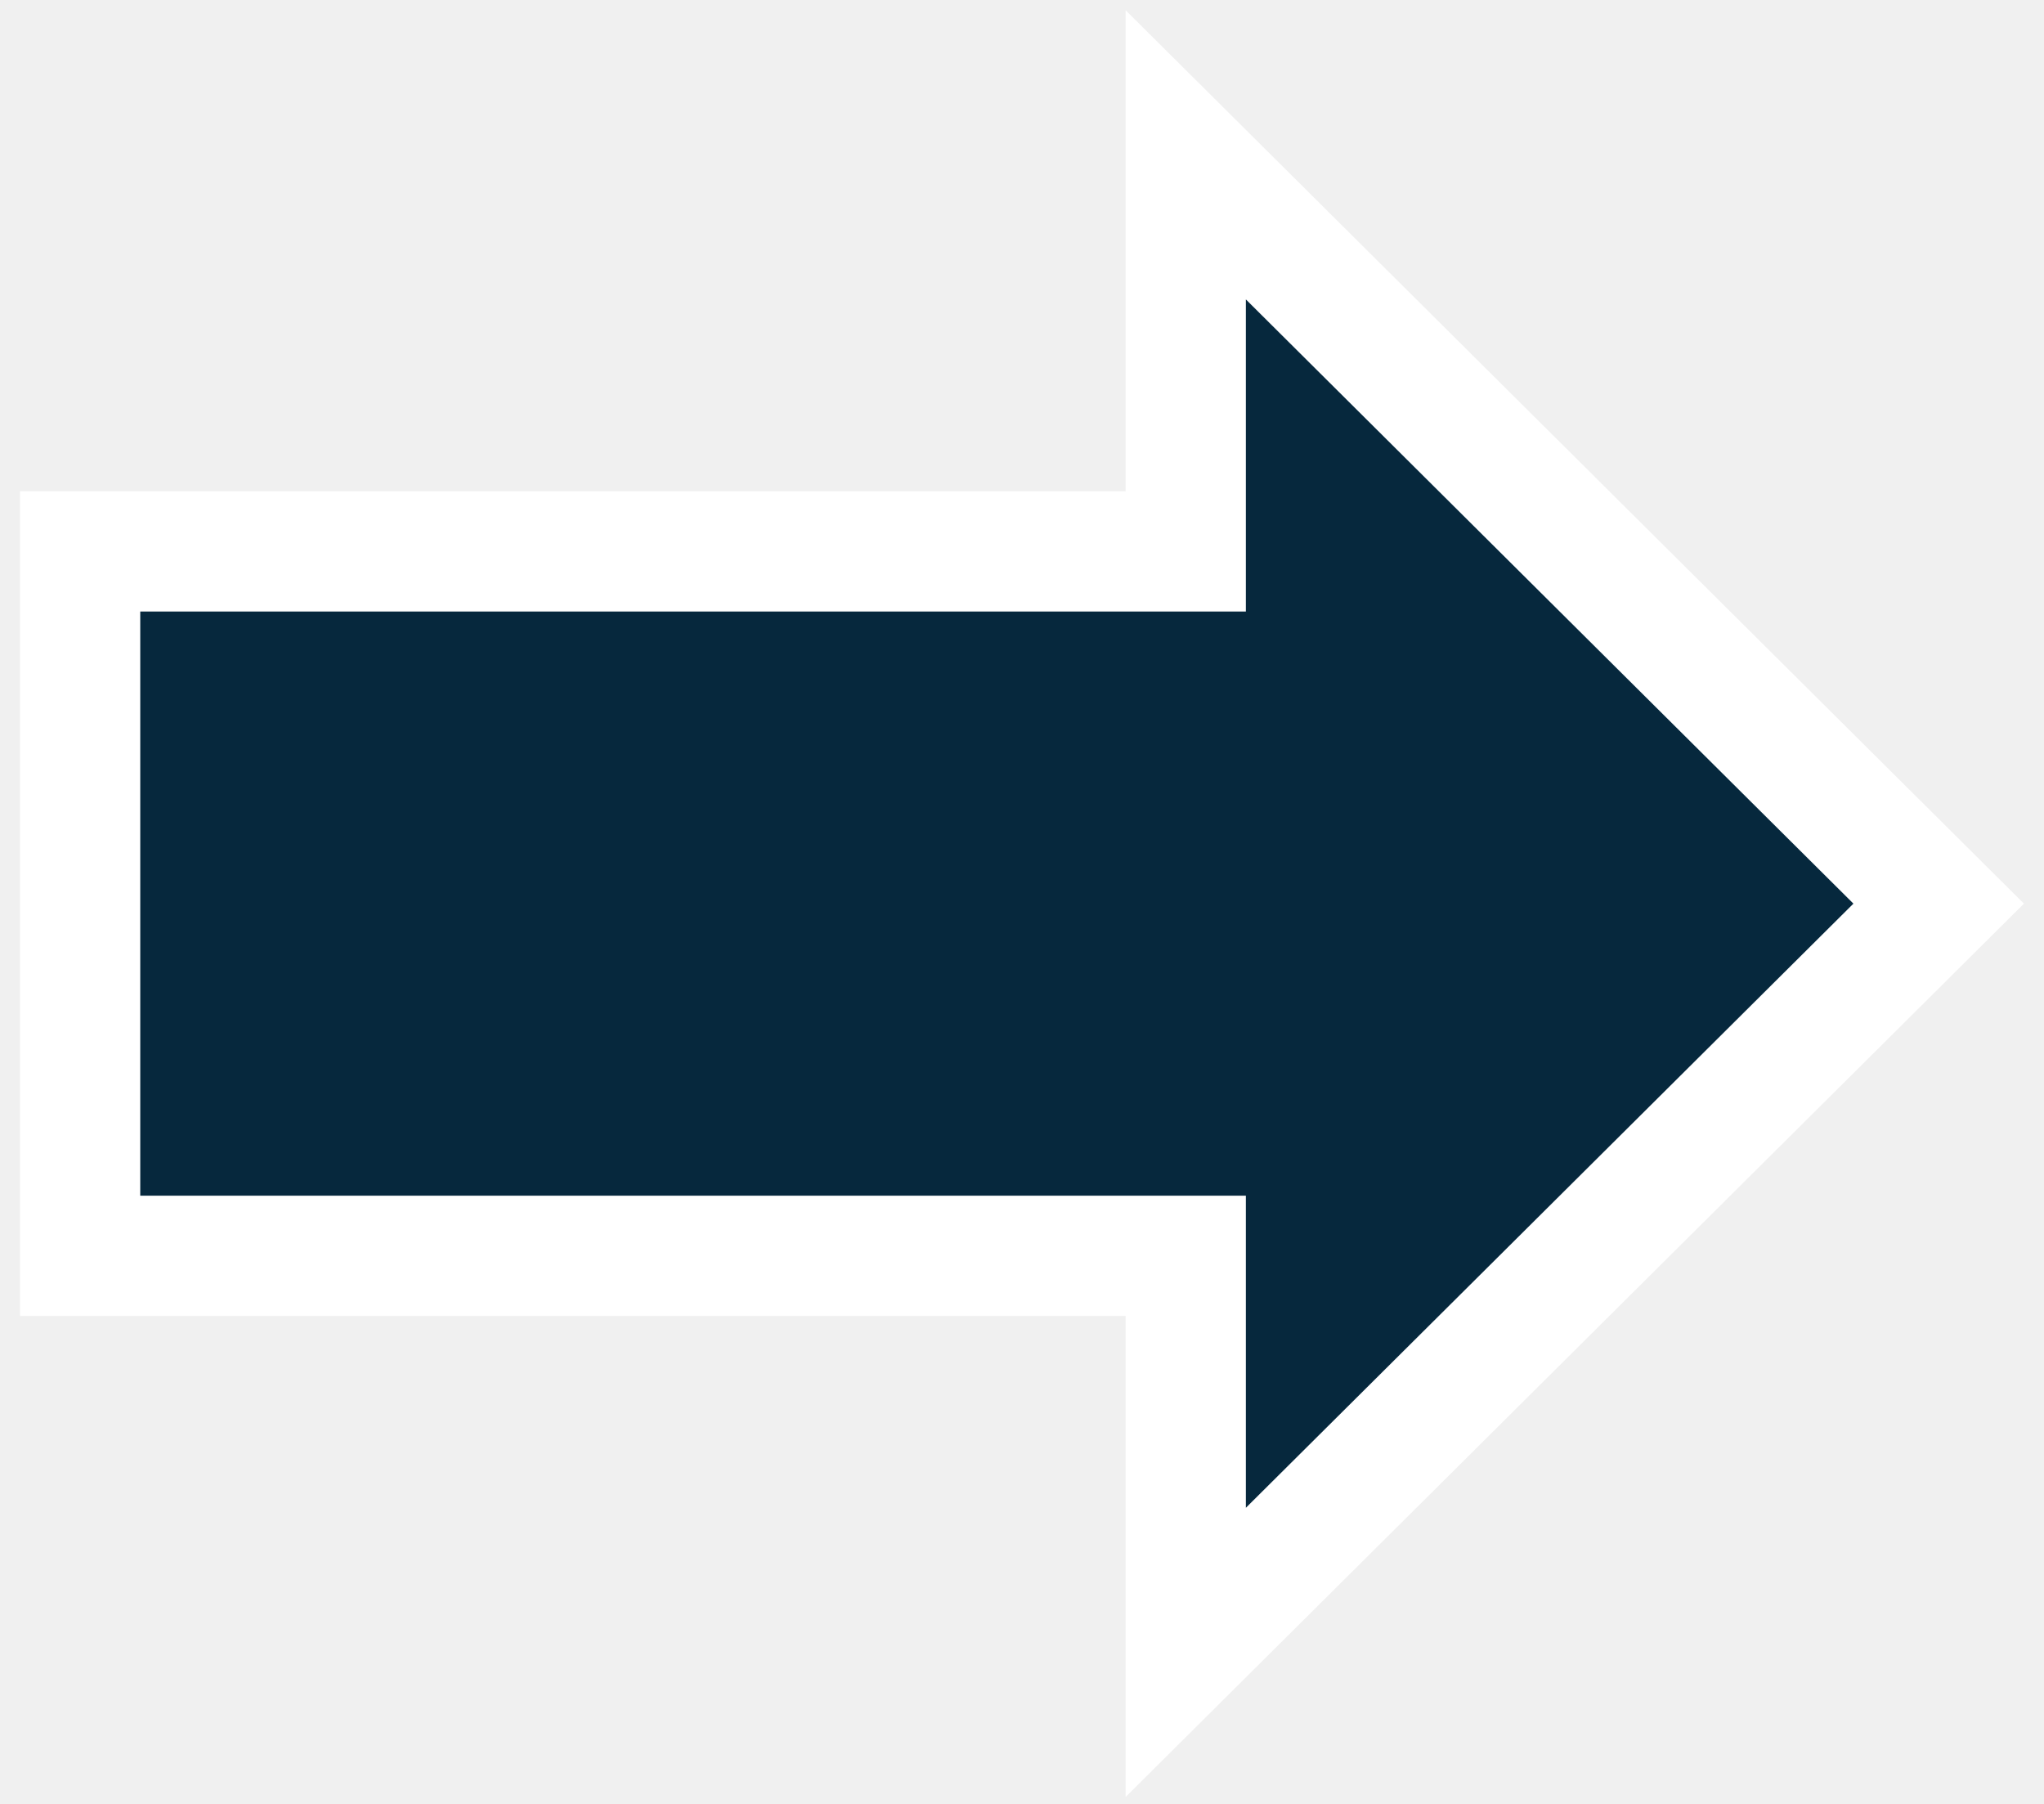
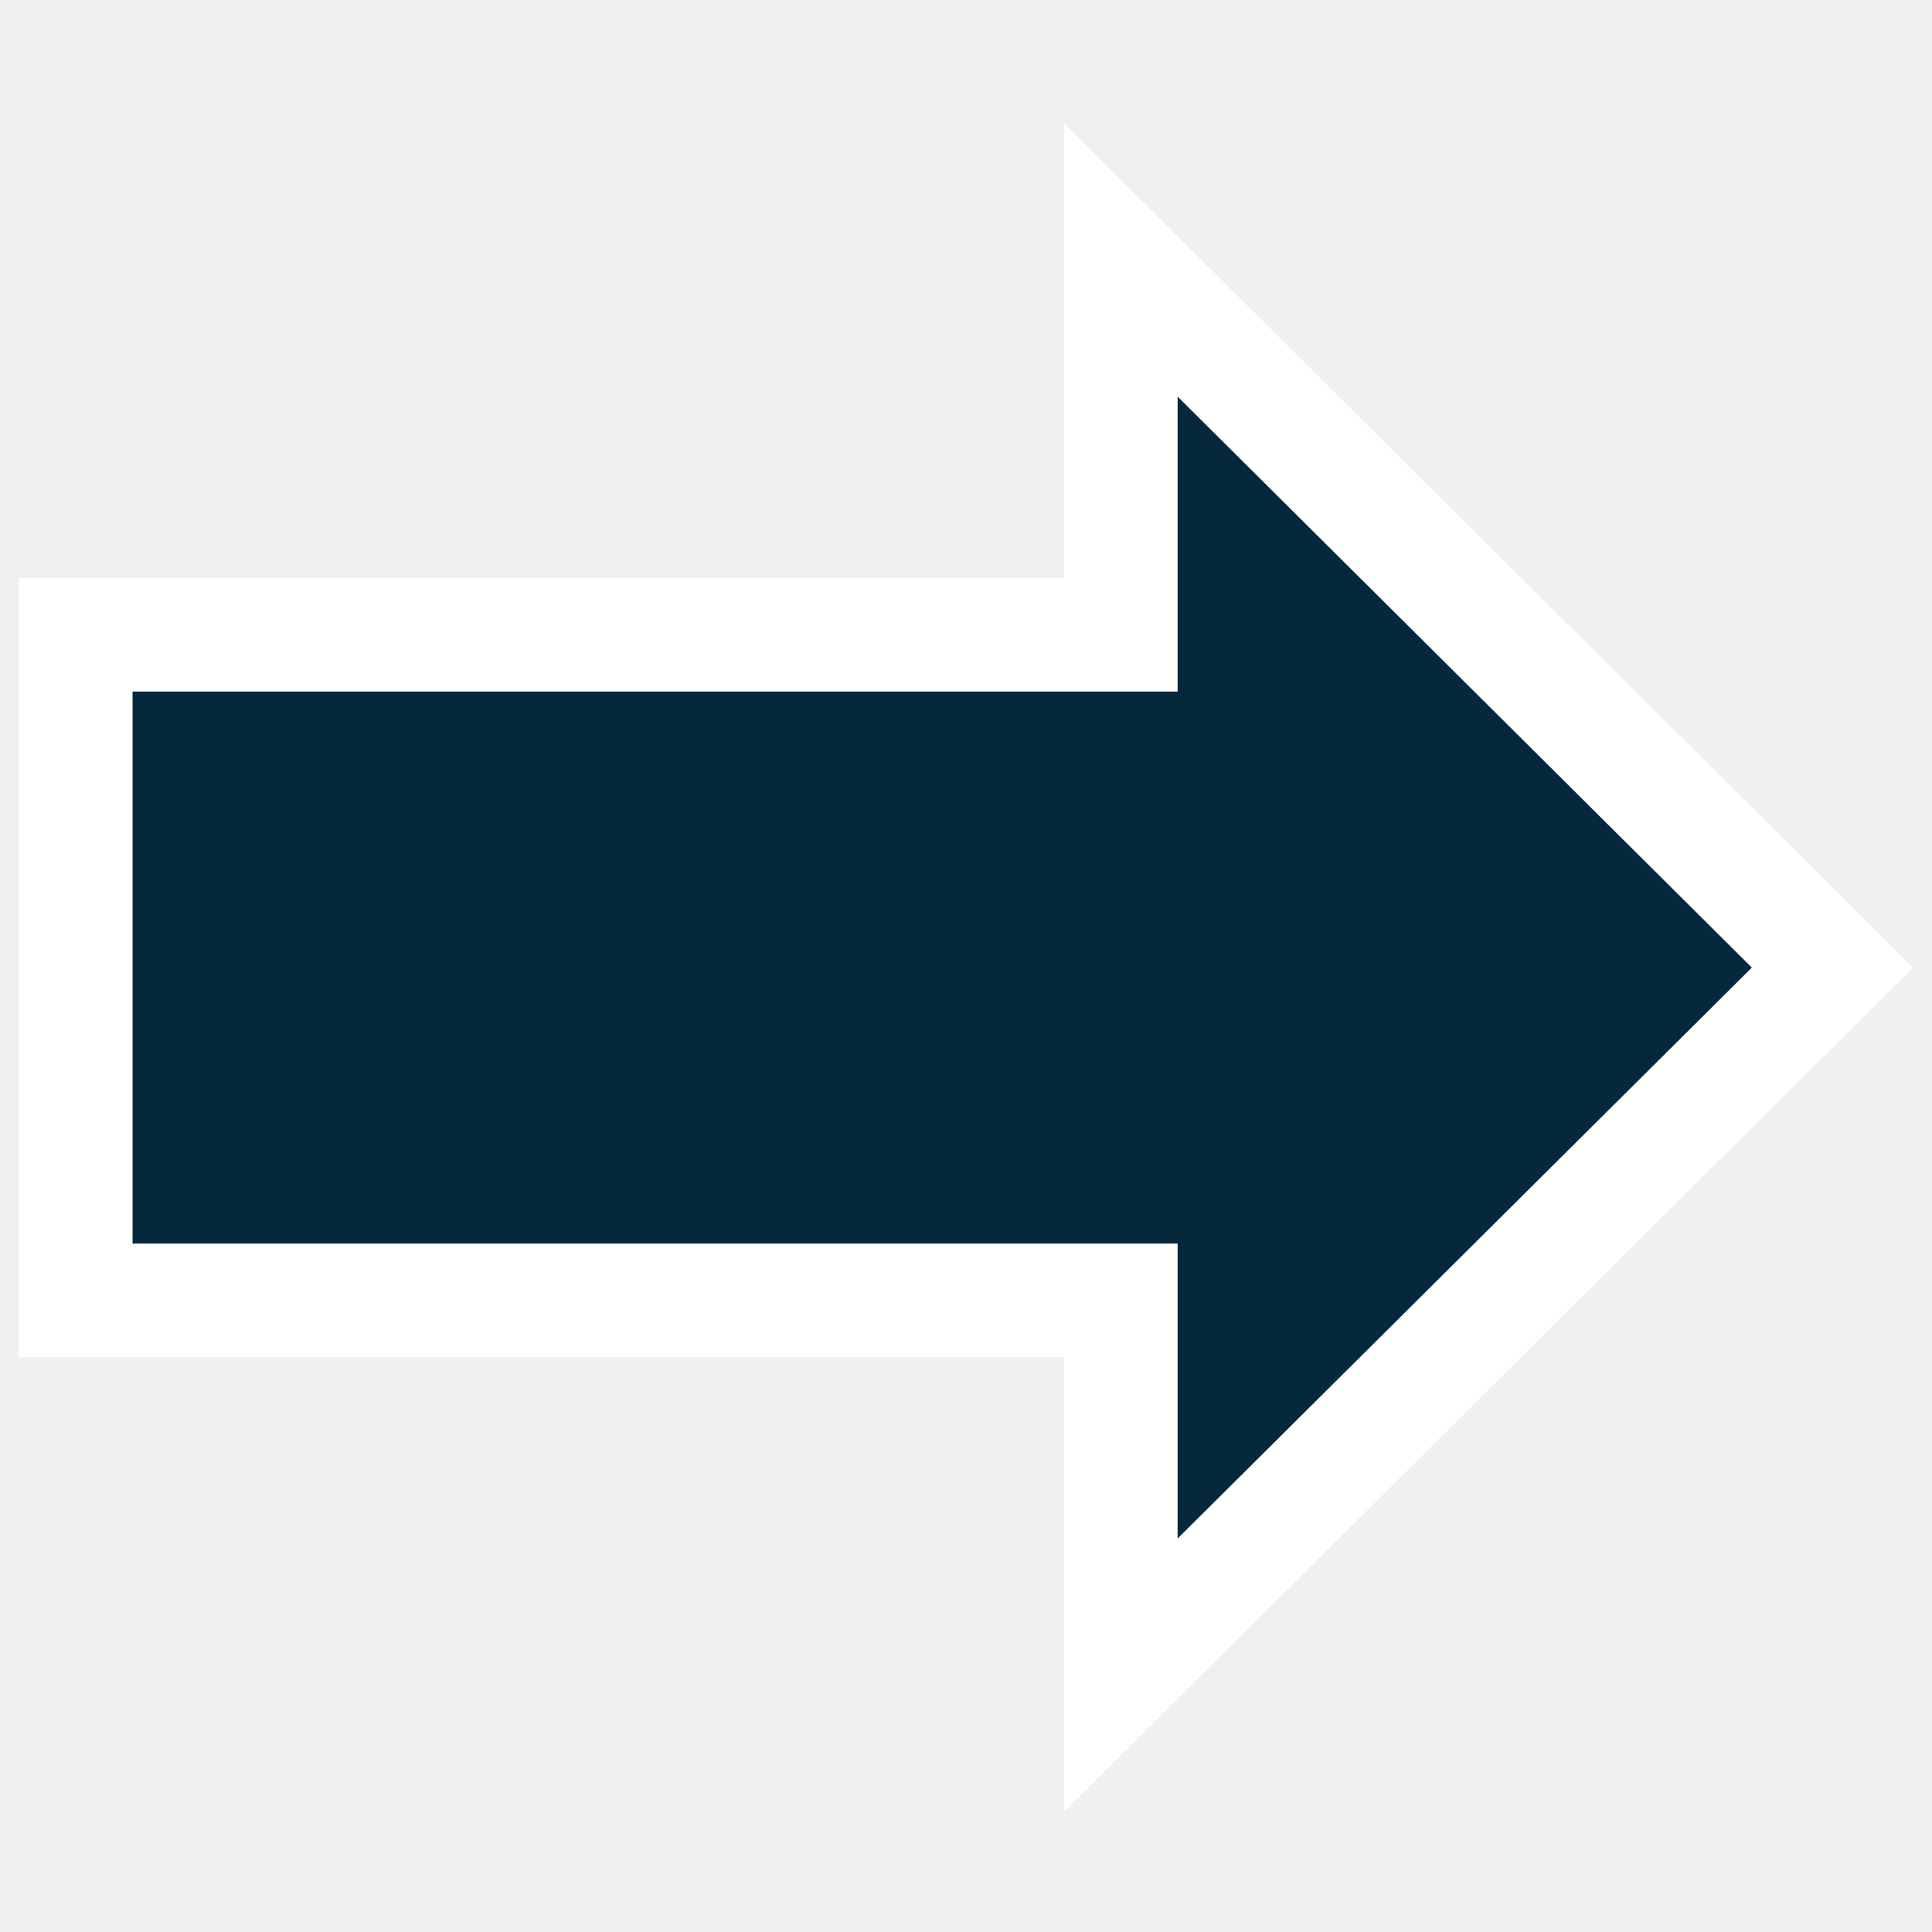
- <svg xmlns="http://www.w3.org/2000/svg" width="2rem" height="2rem" viewBox="0 0 34 30" fill="none">
+ <svg xmlns="http://www.w3.org/2000/svg" width="50" height="50" viewBox="0 0 34 30" fill="none">
  <path d="M19.724 2.575L32.248 15.028L19.724 27.48L19.724 21.885L19.724 20.885L18.724 20.885L1.333 20.885L1.333 9.17L18.724 9.17L19.724 9.17L19.724 8.17L19.724 2.575Z" fill="#06283D" stroke="white" stroke-width="2" />
</svg>
